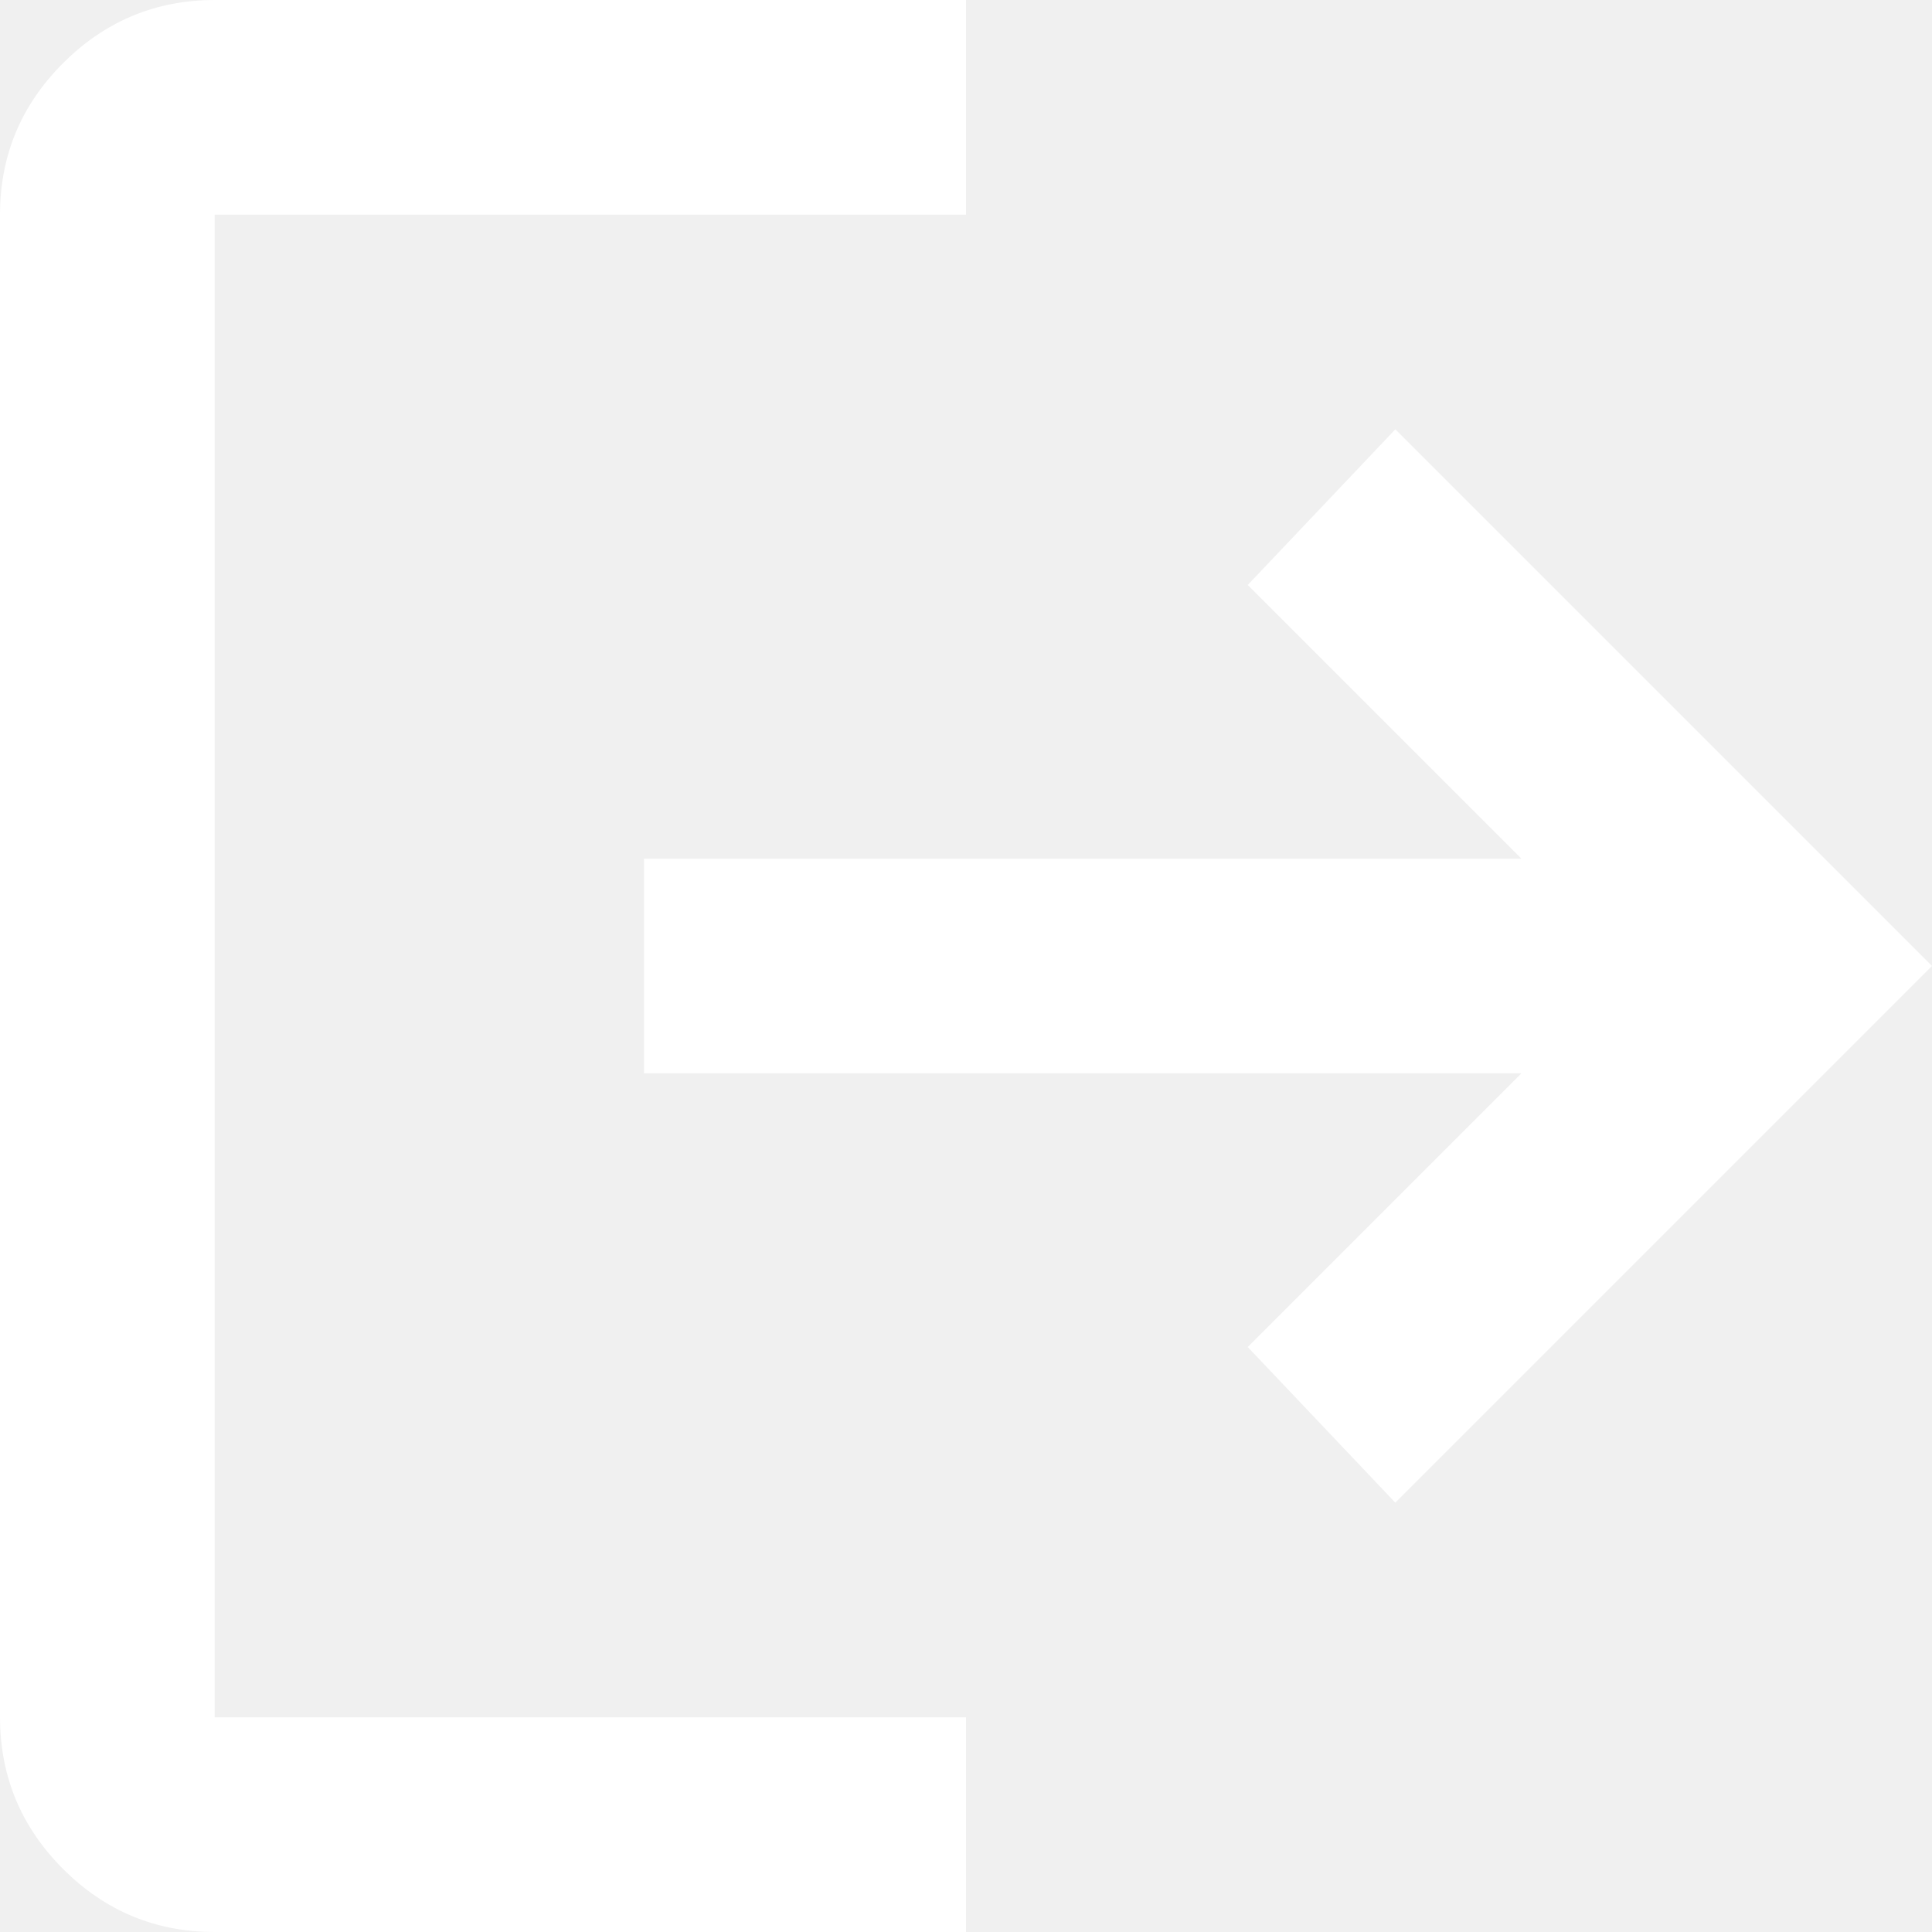
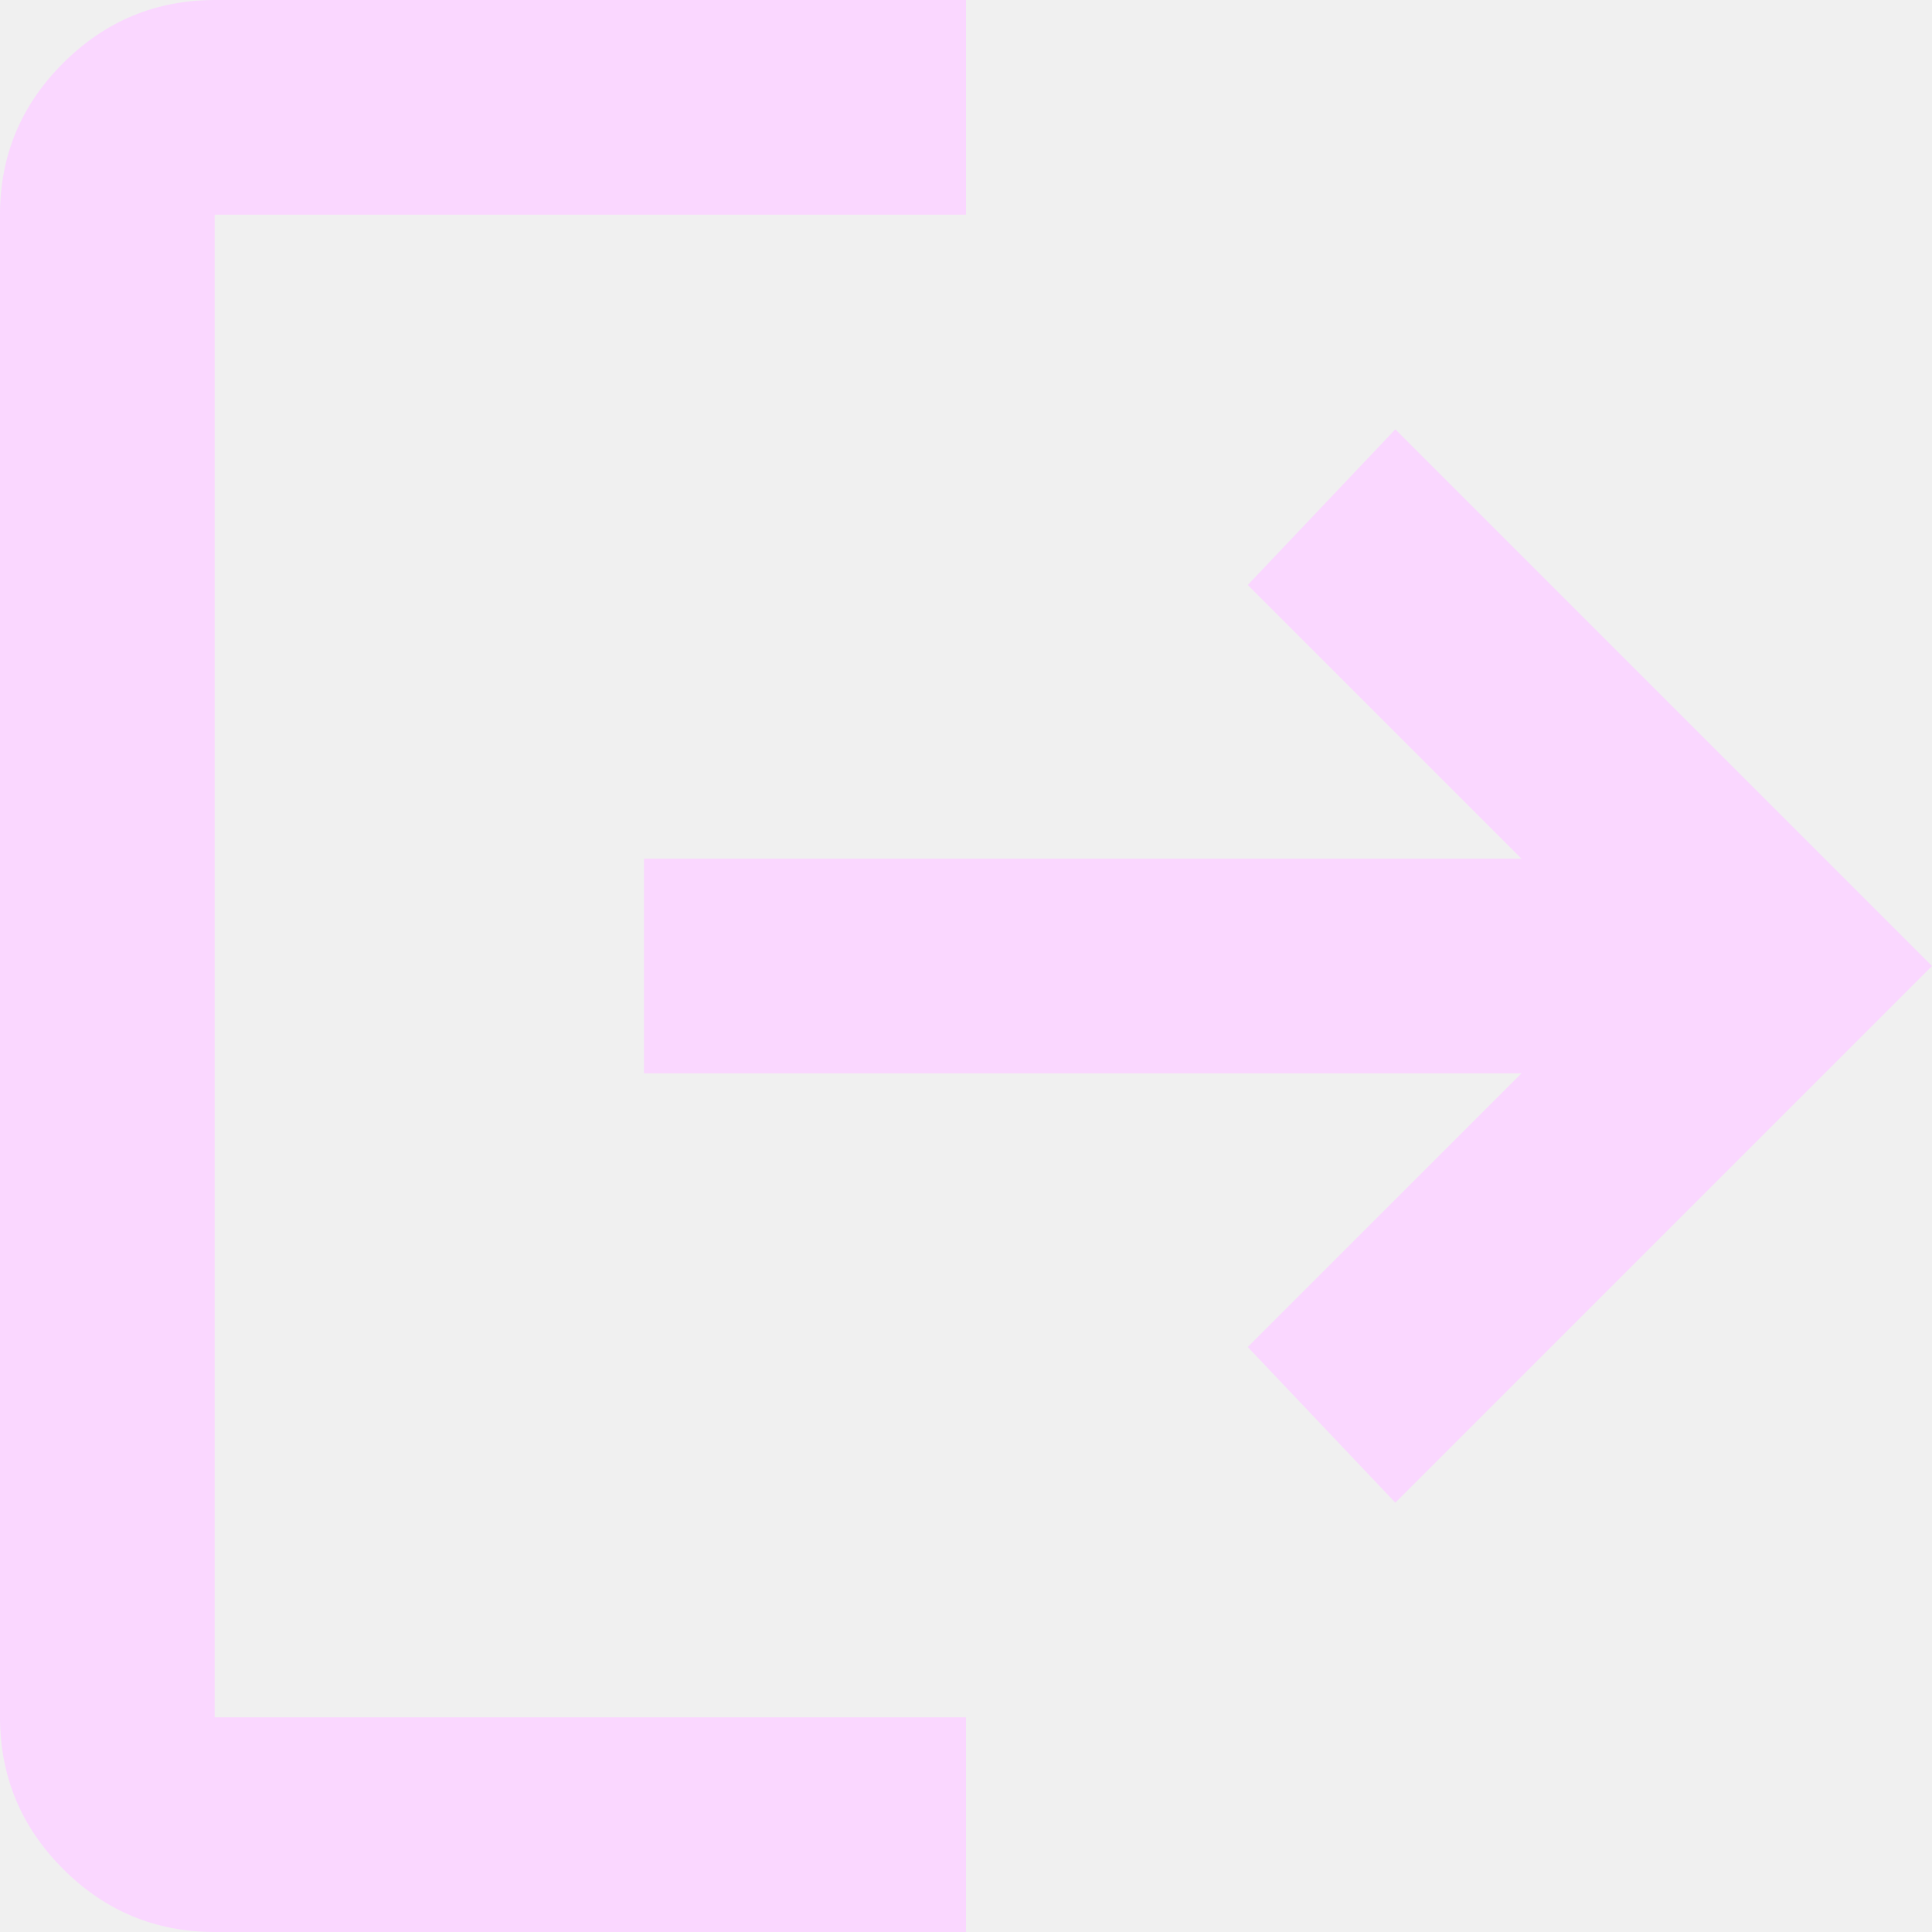
<svg xmlns="http://www.w3.org/2000/svg" viewBox="3 3 18 18">
-   <path fill="white" d="M5 21q-.825 0-1.412-.587T3 19V5q0-.825.588-1.412T5 3h7v2H5v14h7v2zm11-4l-1.375-1.45l2.55-2.55H9v-2h8.175l-2.55-2.55L16 7l5 5z" />
+   <path fill="#fad7ff" d="M5 21q-.825 0-1.412-.587T3 19V5q0-.825.588-1.412T5 3h7v2H5v14h7v2zm11-4l-1.375-1.45l2.55-2.55H9v-2h8.175l-2.55-2.55L16 7l5 5z" />
</svg>
